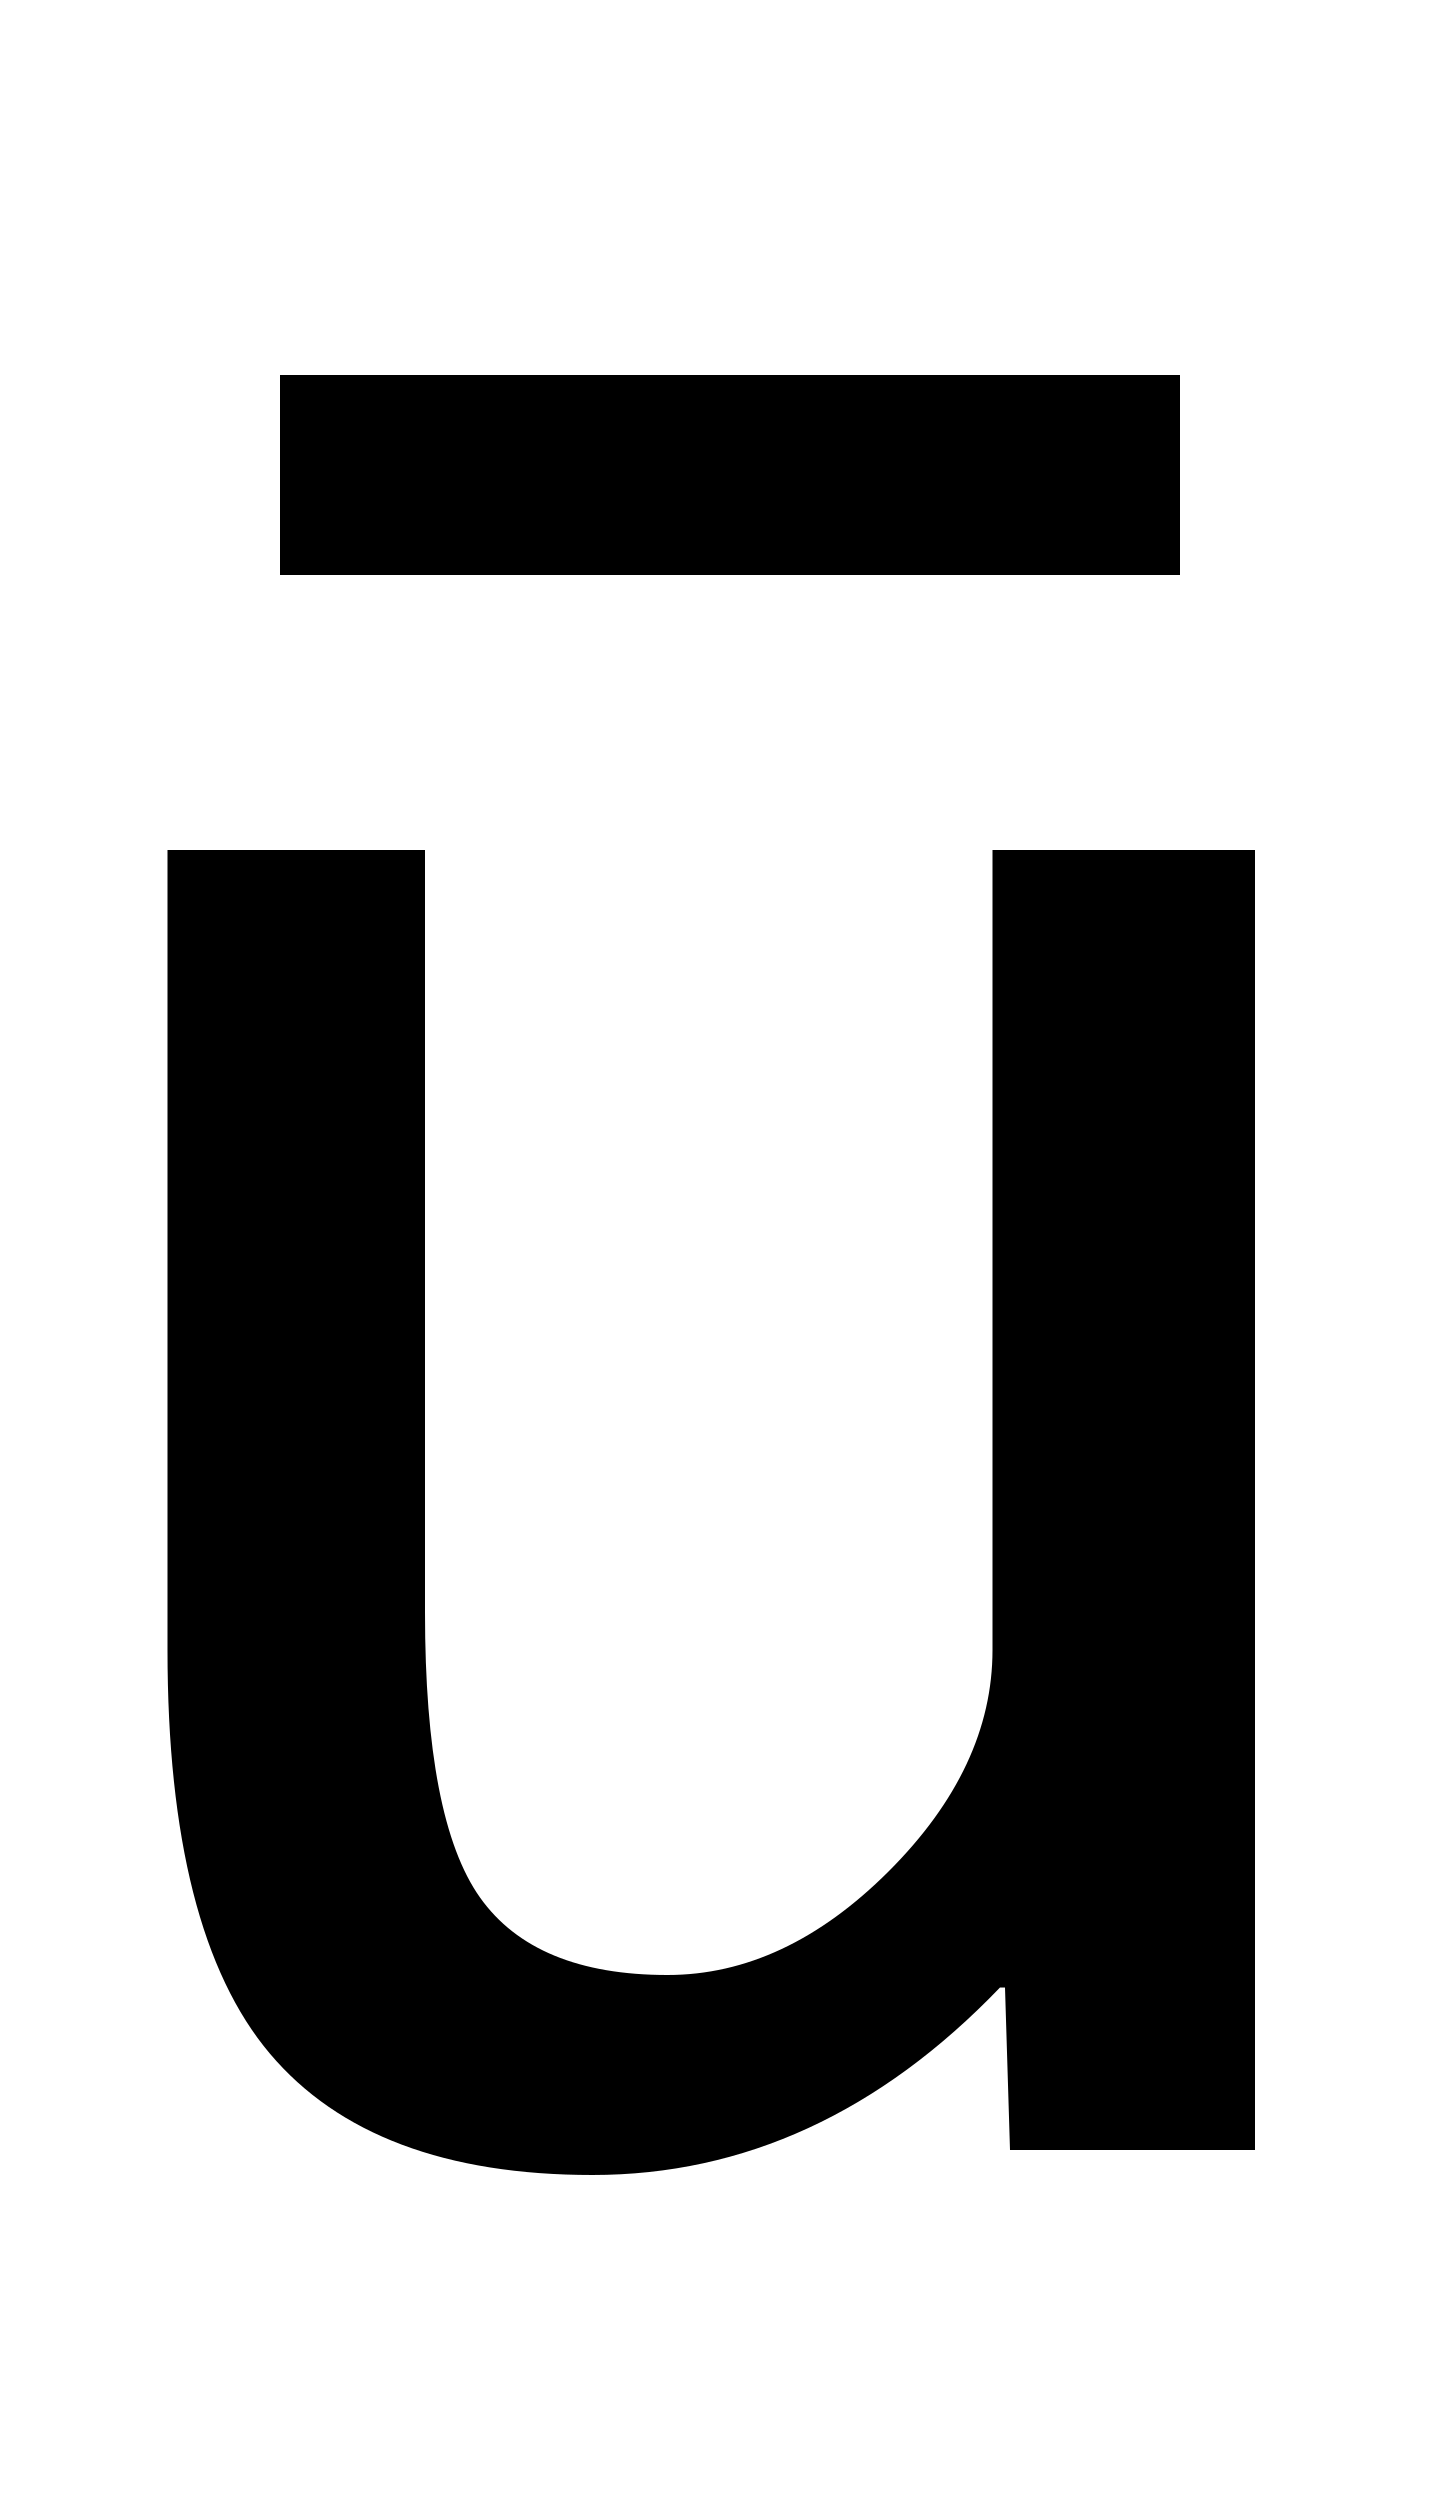
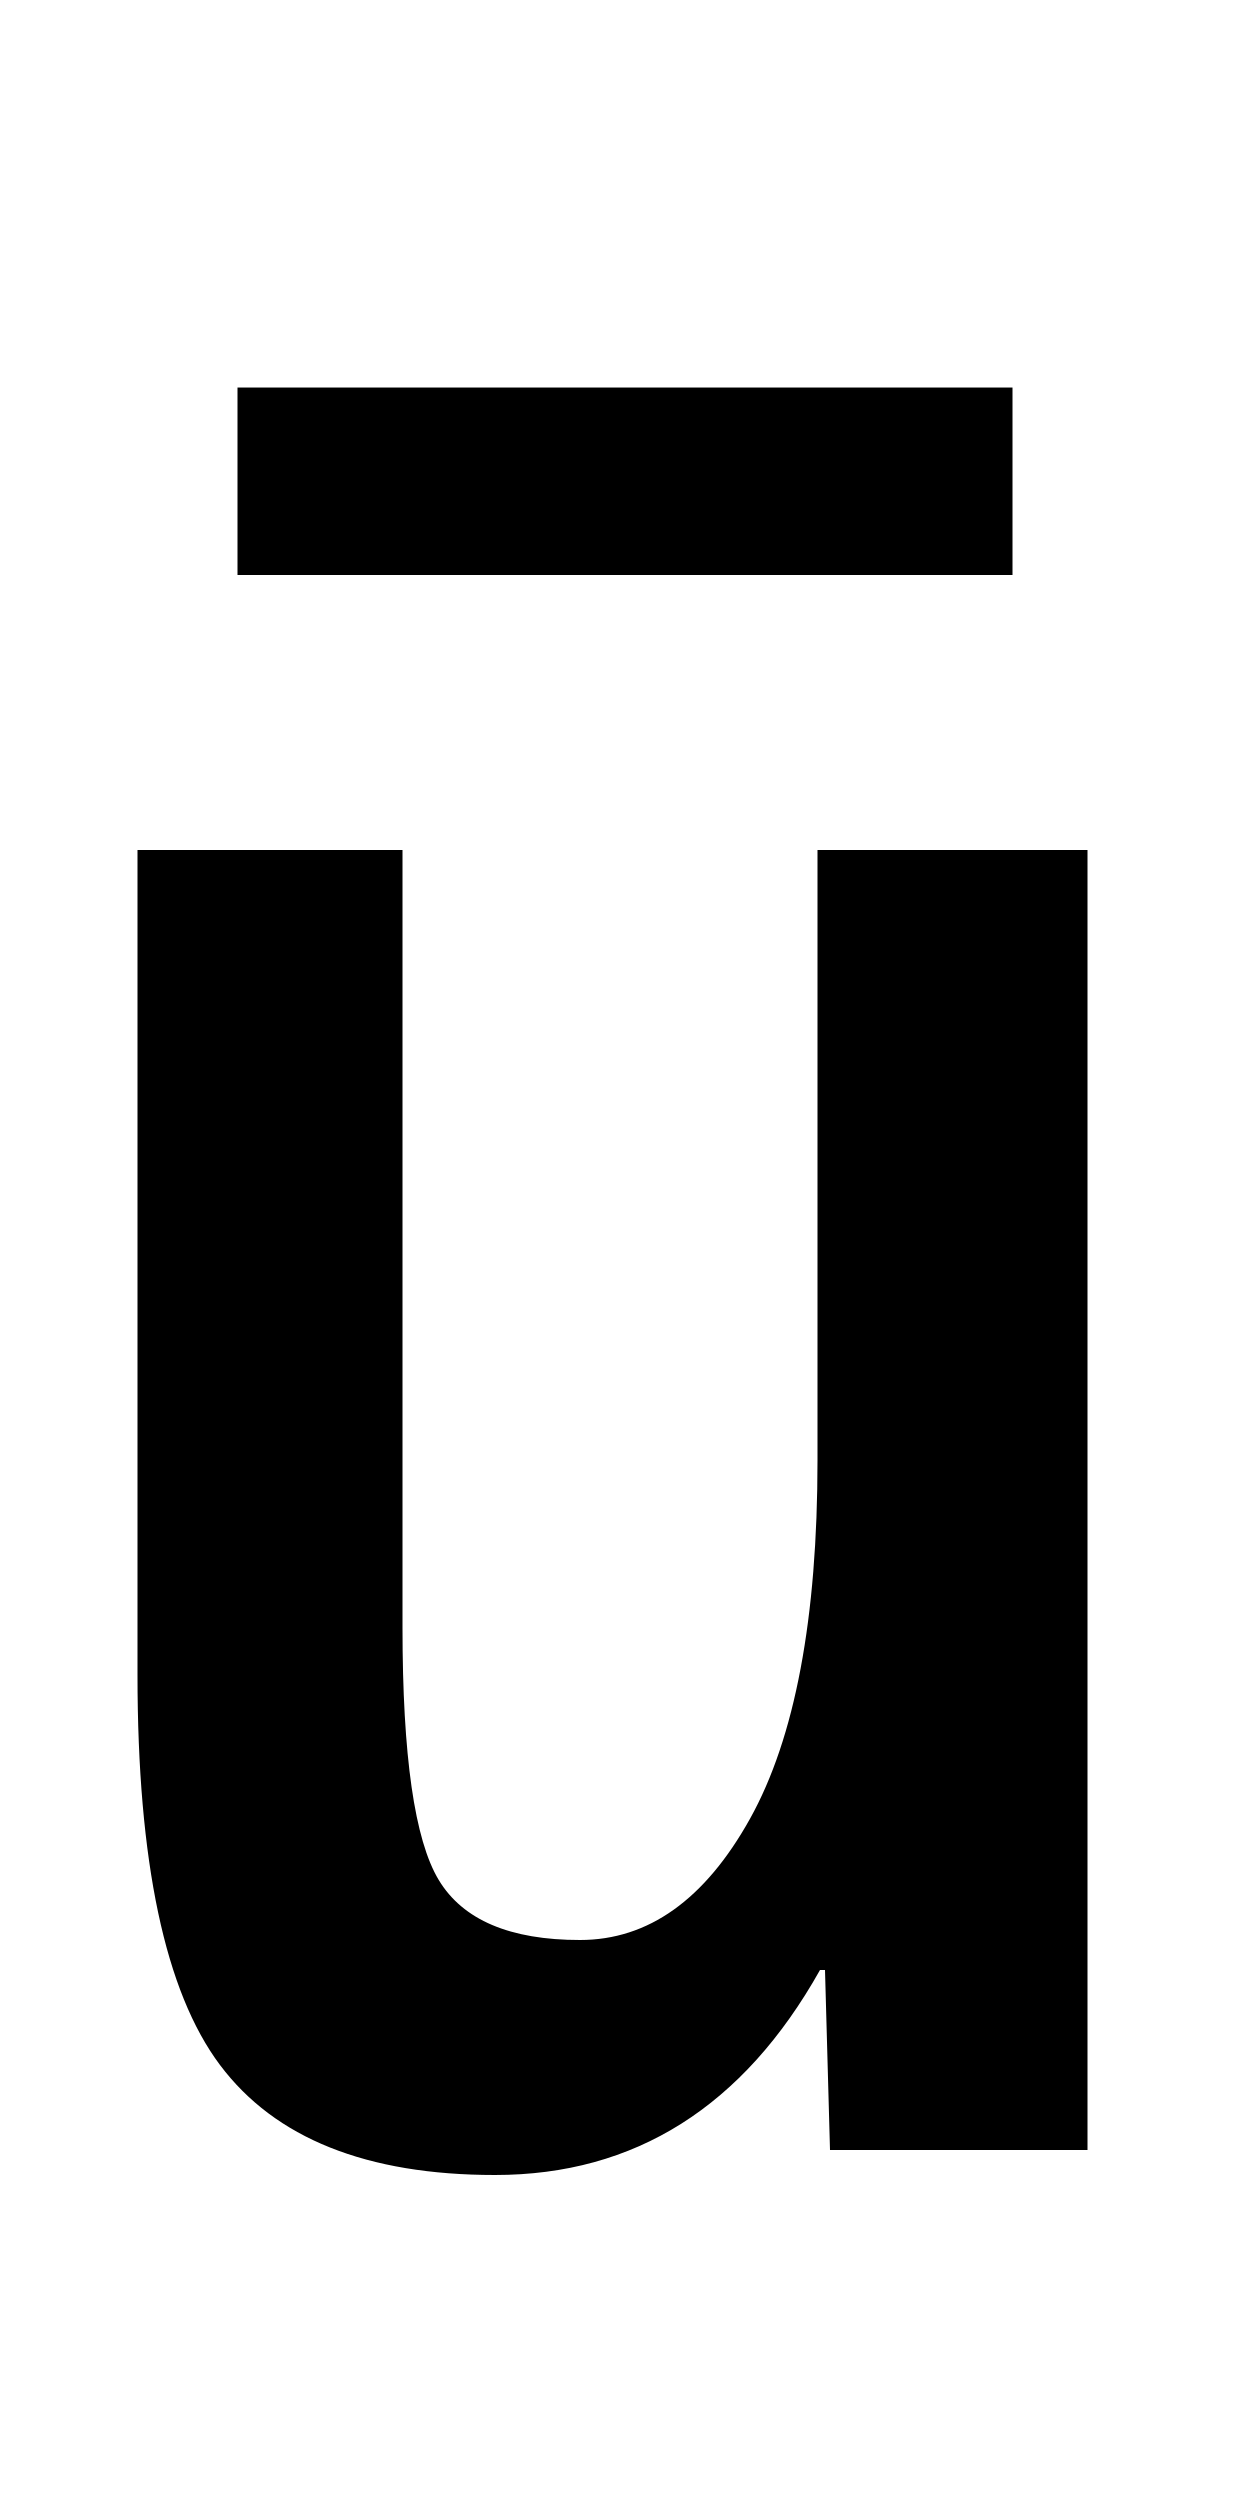
- <svg xmlns="http://www.w3.org/2000/svg" viewBox="0 -860 574 1000">
-   <path d="M400 65Q328 -10 237 -10Q149 -10 108.0 38.5Q67 87 67 200V520H170V215Q170 132 192.0 101.0Q214 70 267 70Q314 70 355.5 111.5Q397 153 397 200V520H502V0H404L402 65H400ZM112 630V710H472V630H112Z" transform="scale(1, -1)" />
+ <svg xmlns="http://www.w3.org/2000/svg" viewBox="0 -860 500 1000">
+   <path d="M95 630V705H405V630H95ZM55 520H161V209Q161 132 175.5 108.0Q190 84 232 84Q273 84 300.0 132.5Q327 181 327 276V520H435V0H332L330 72H328Q282 -10 198 -10Q121 -10 88.0 34.0Q55 78 55 190V520Z" transform="scale(1, -1)" />
</svg>
